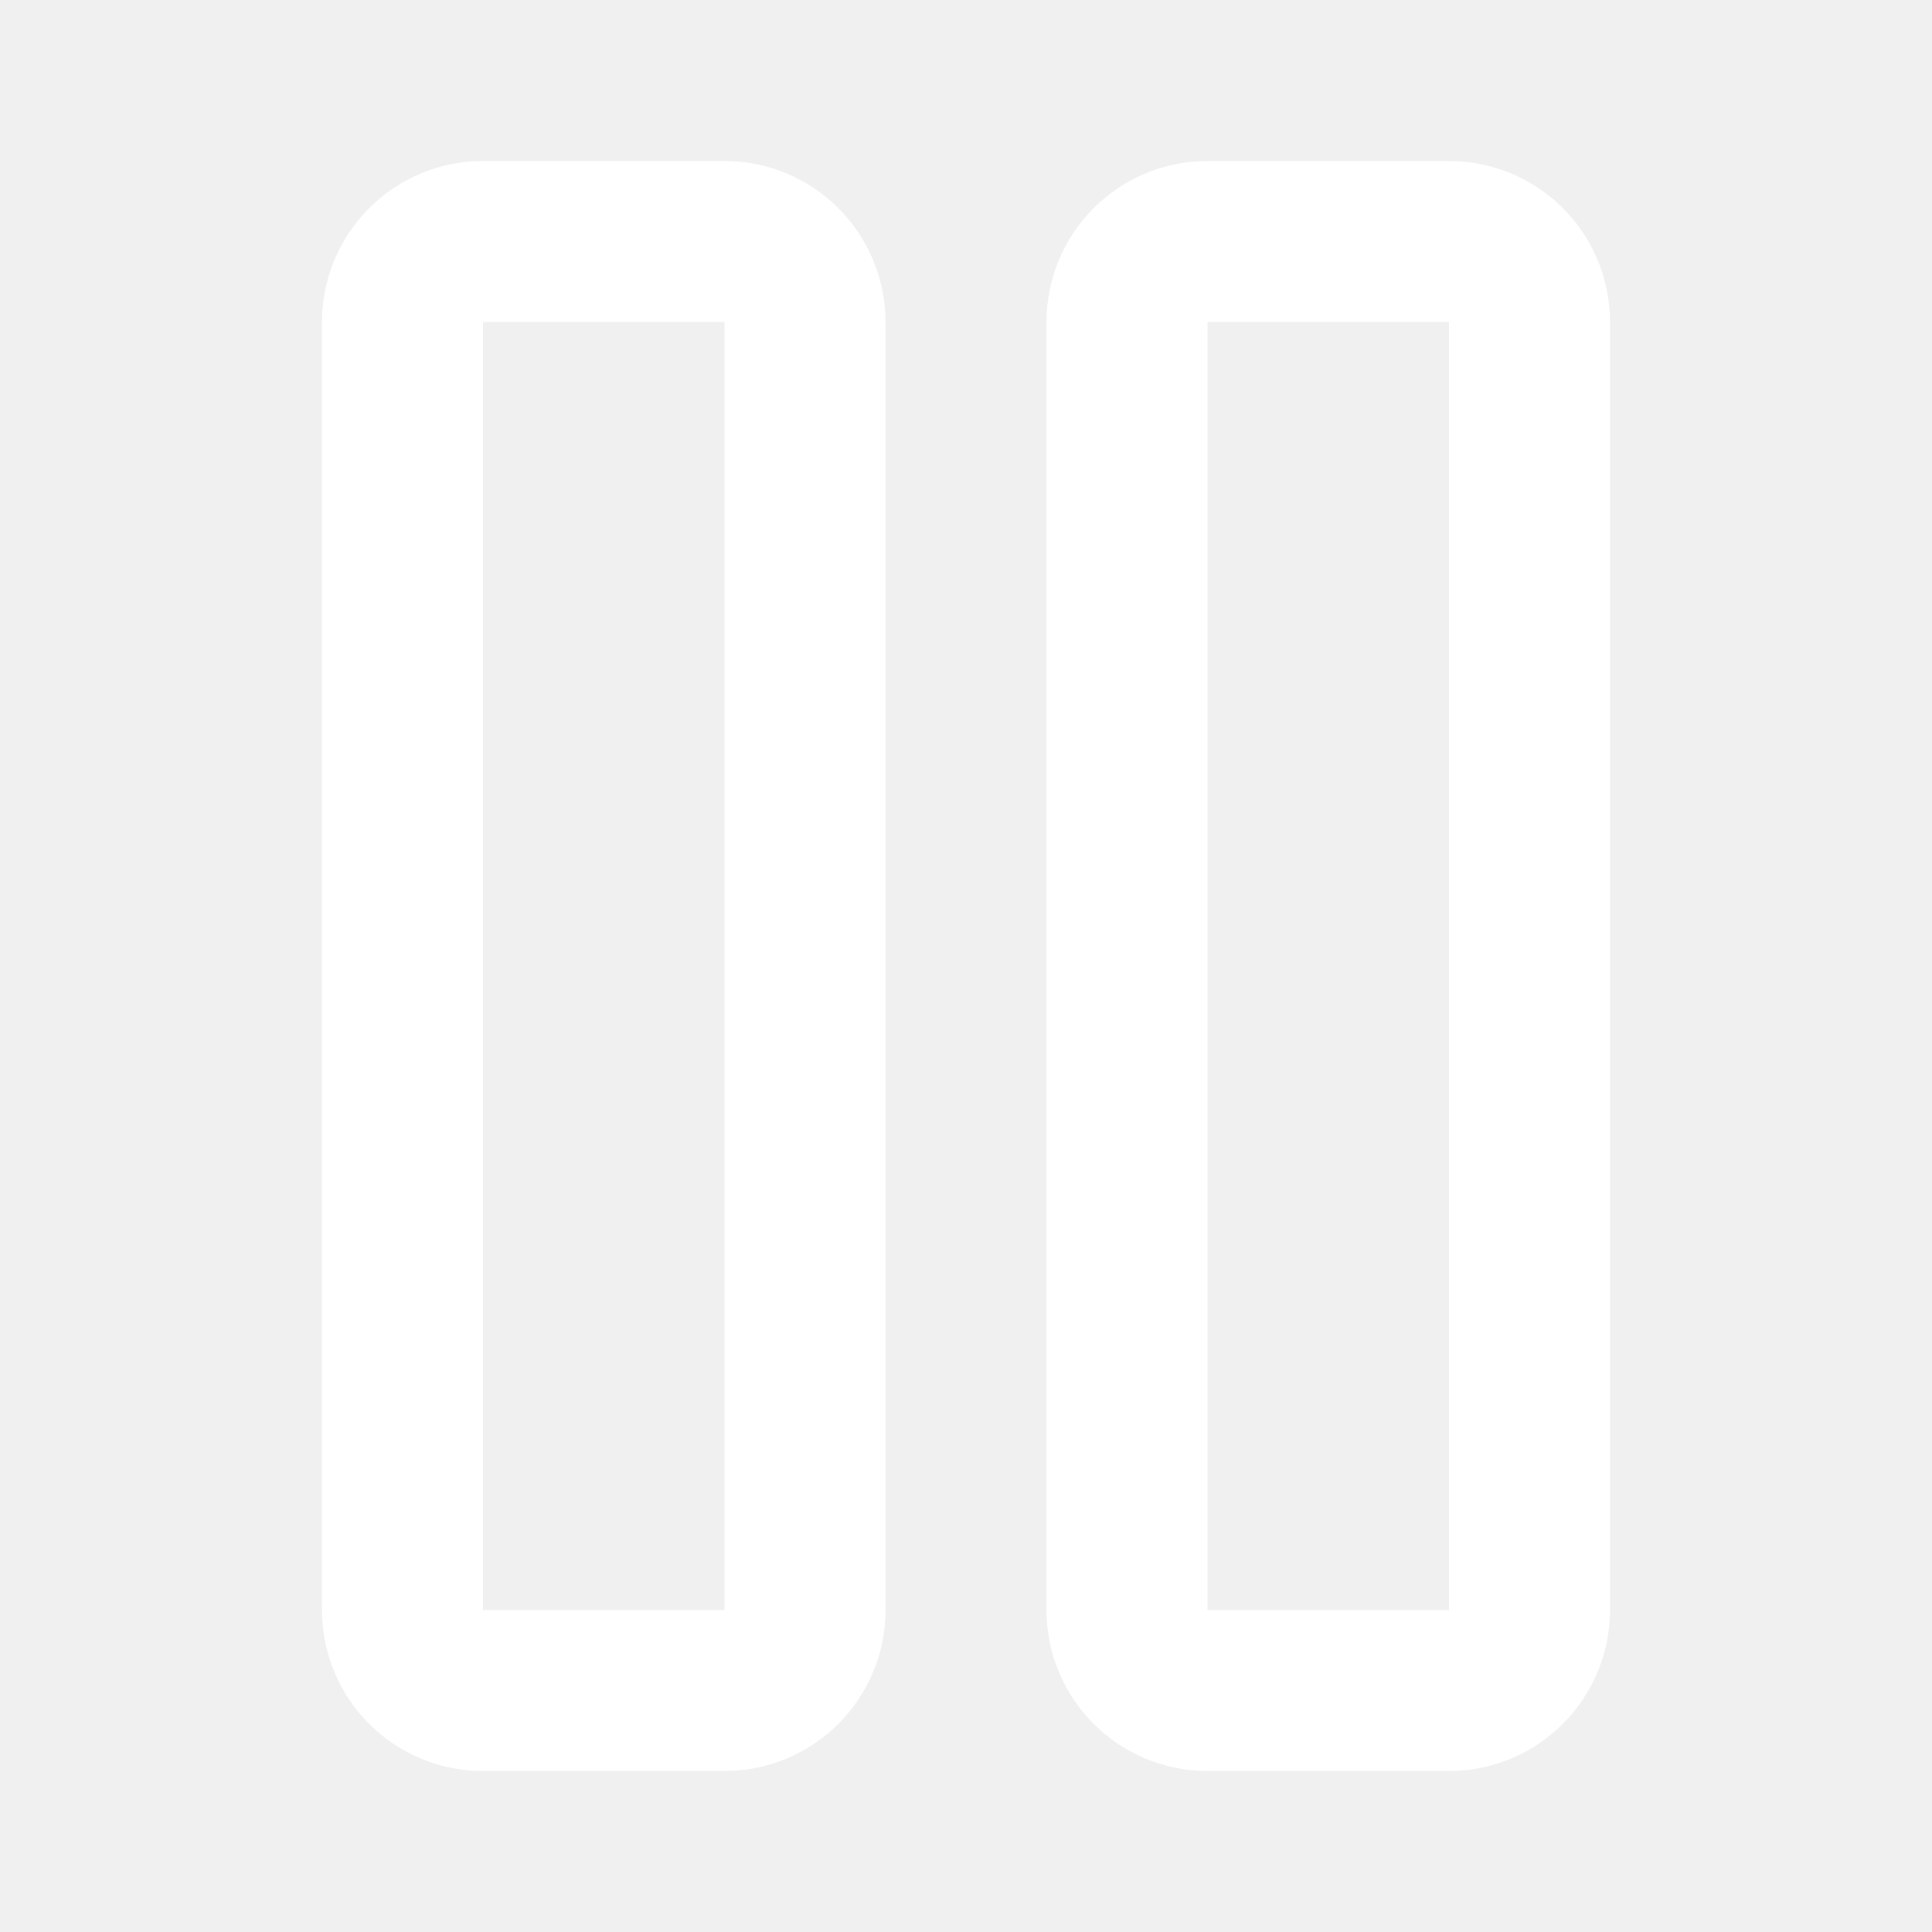
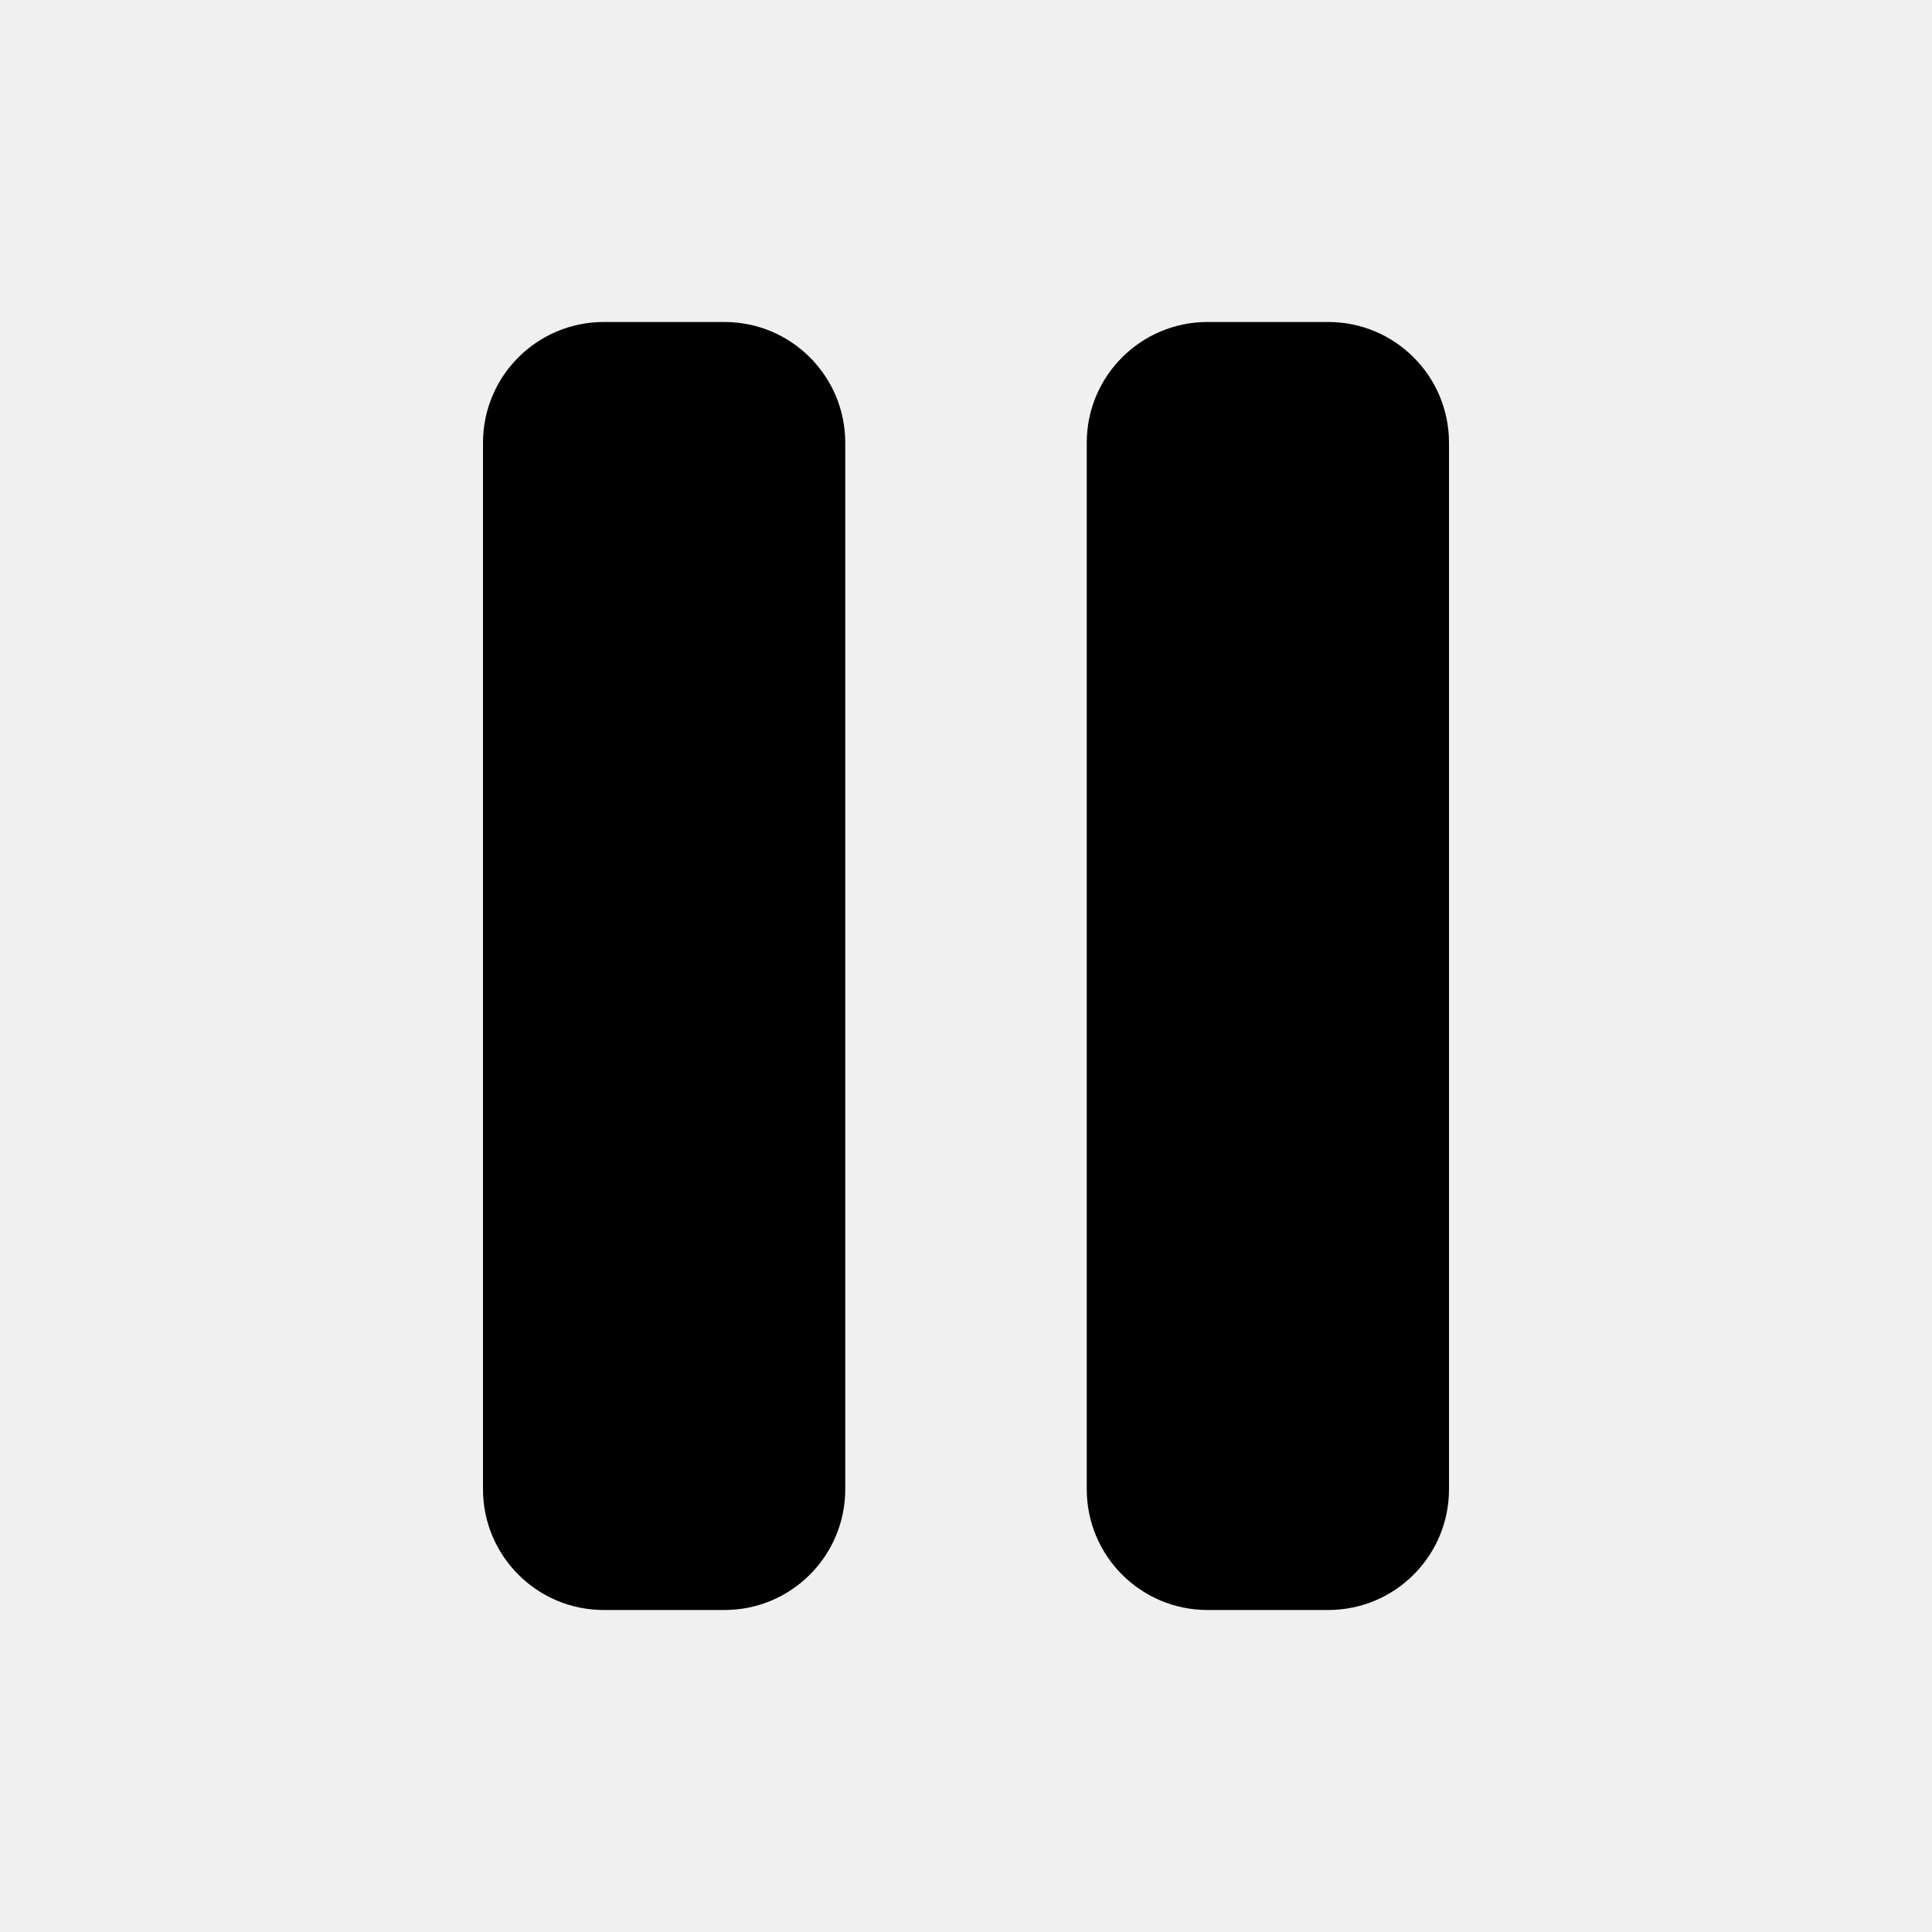
- <svg xmlns="http://www.w3.org/2000/svg" viewBox="0 0 24 24" fill="none" stroke="#fff" stroke-width="2" stroke-linecap="round" stroke-linejoin="round">
-   <rect x="14" y="3" width="5" height="18" rx="1" />
-   <rect x="5" y="3" width="5" height="18" rx="1" />
+ <svg xmlns="http://www.w3.org/2000/svg" viewBox="0 0 24 24" fill="currentColor">
+   <rect x="6" y="4" width="4.5" height="16" rx="1.5" />
+   <rect x="13.5" y="4" width="4.5" height="16" rx="1.5" />
</svg>
